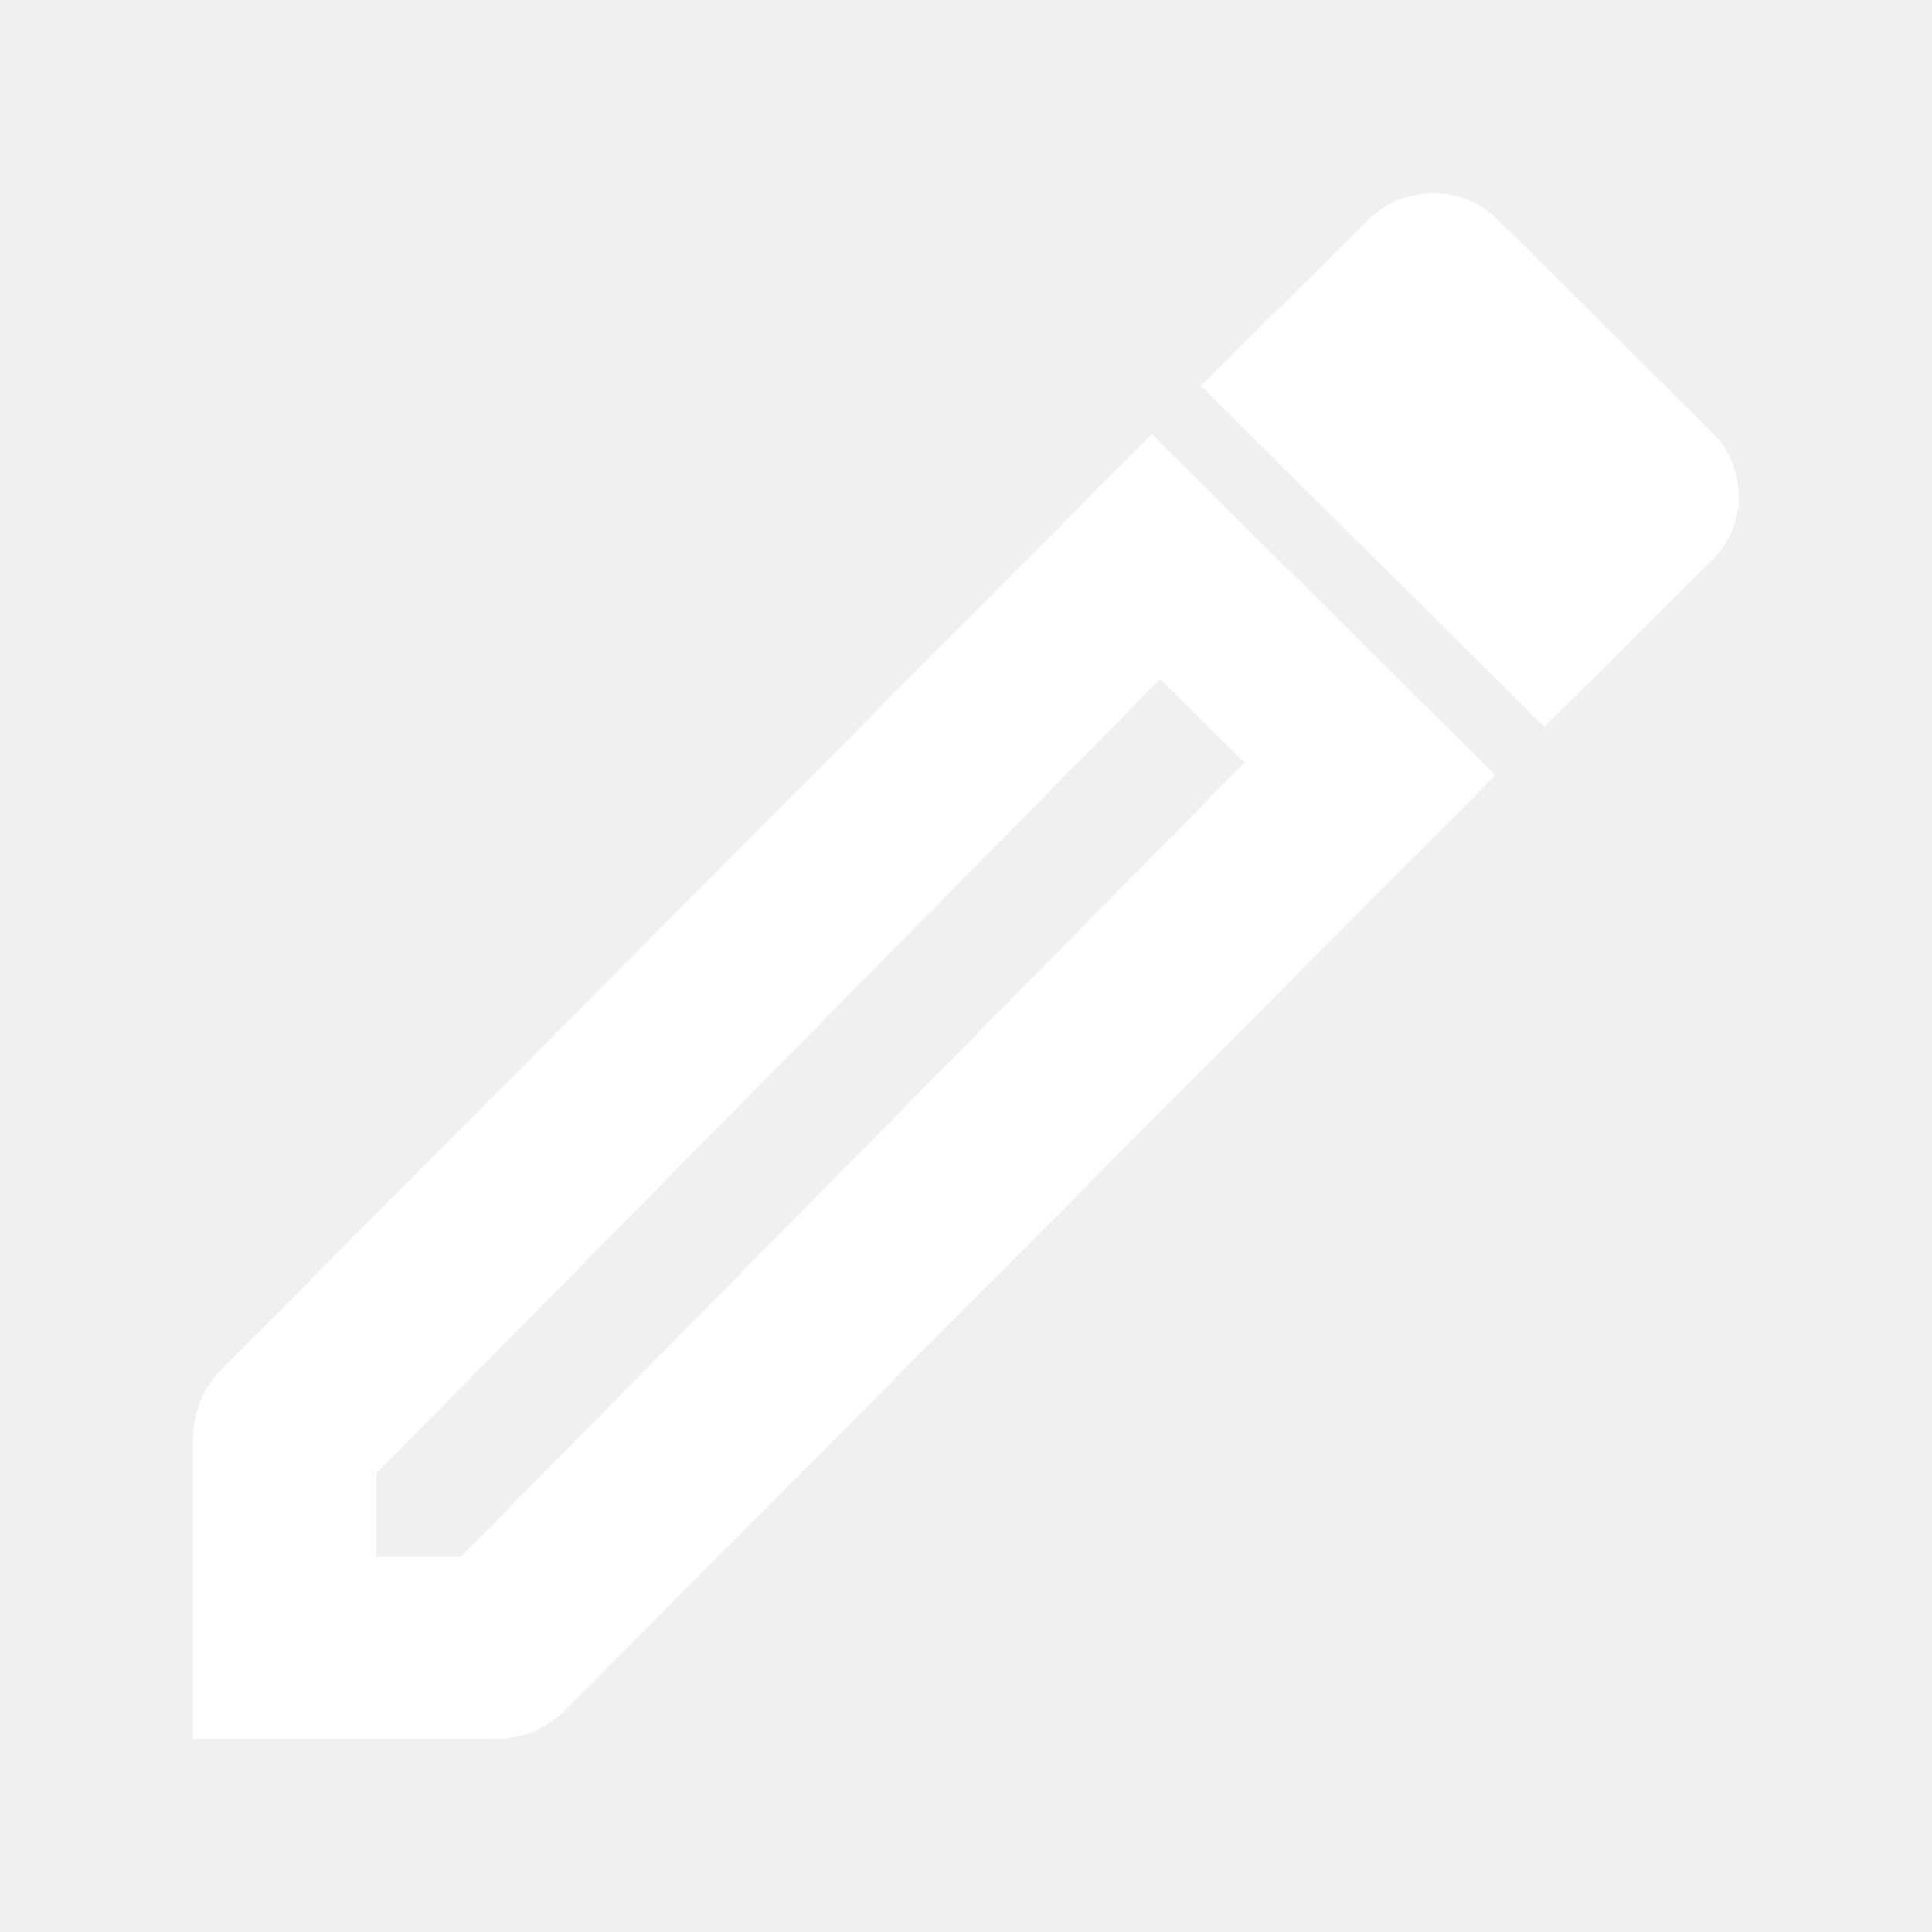
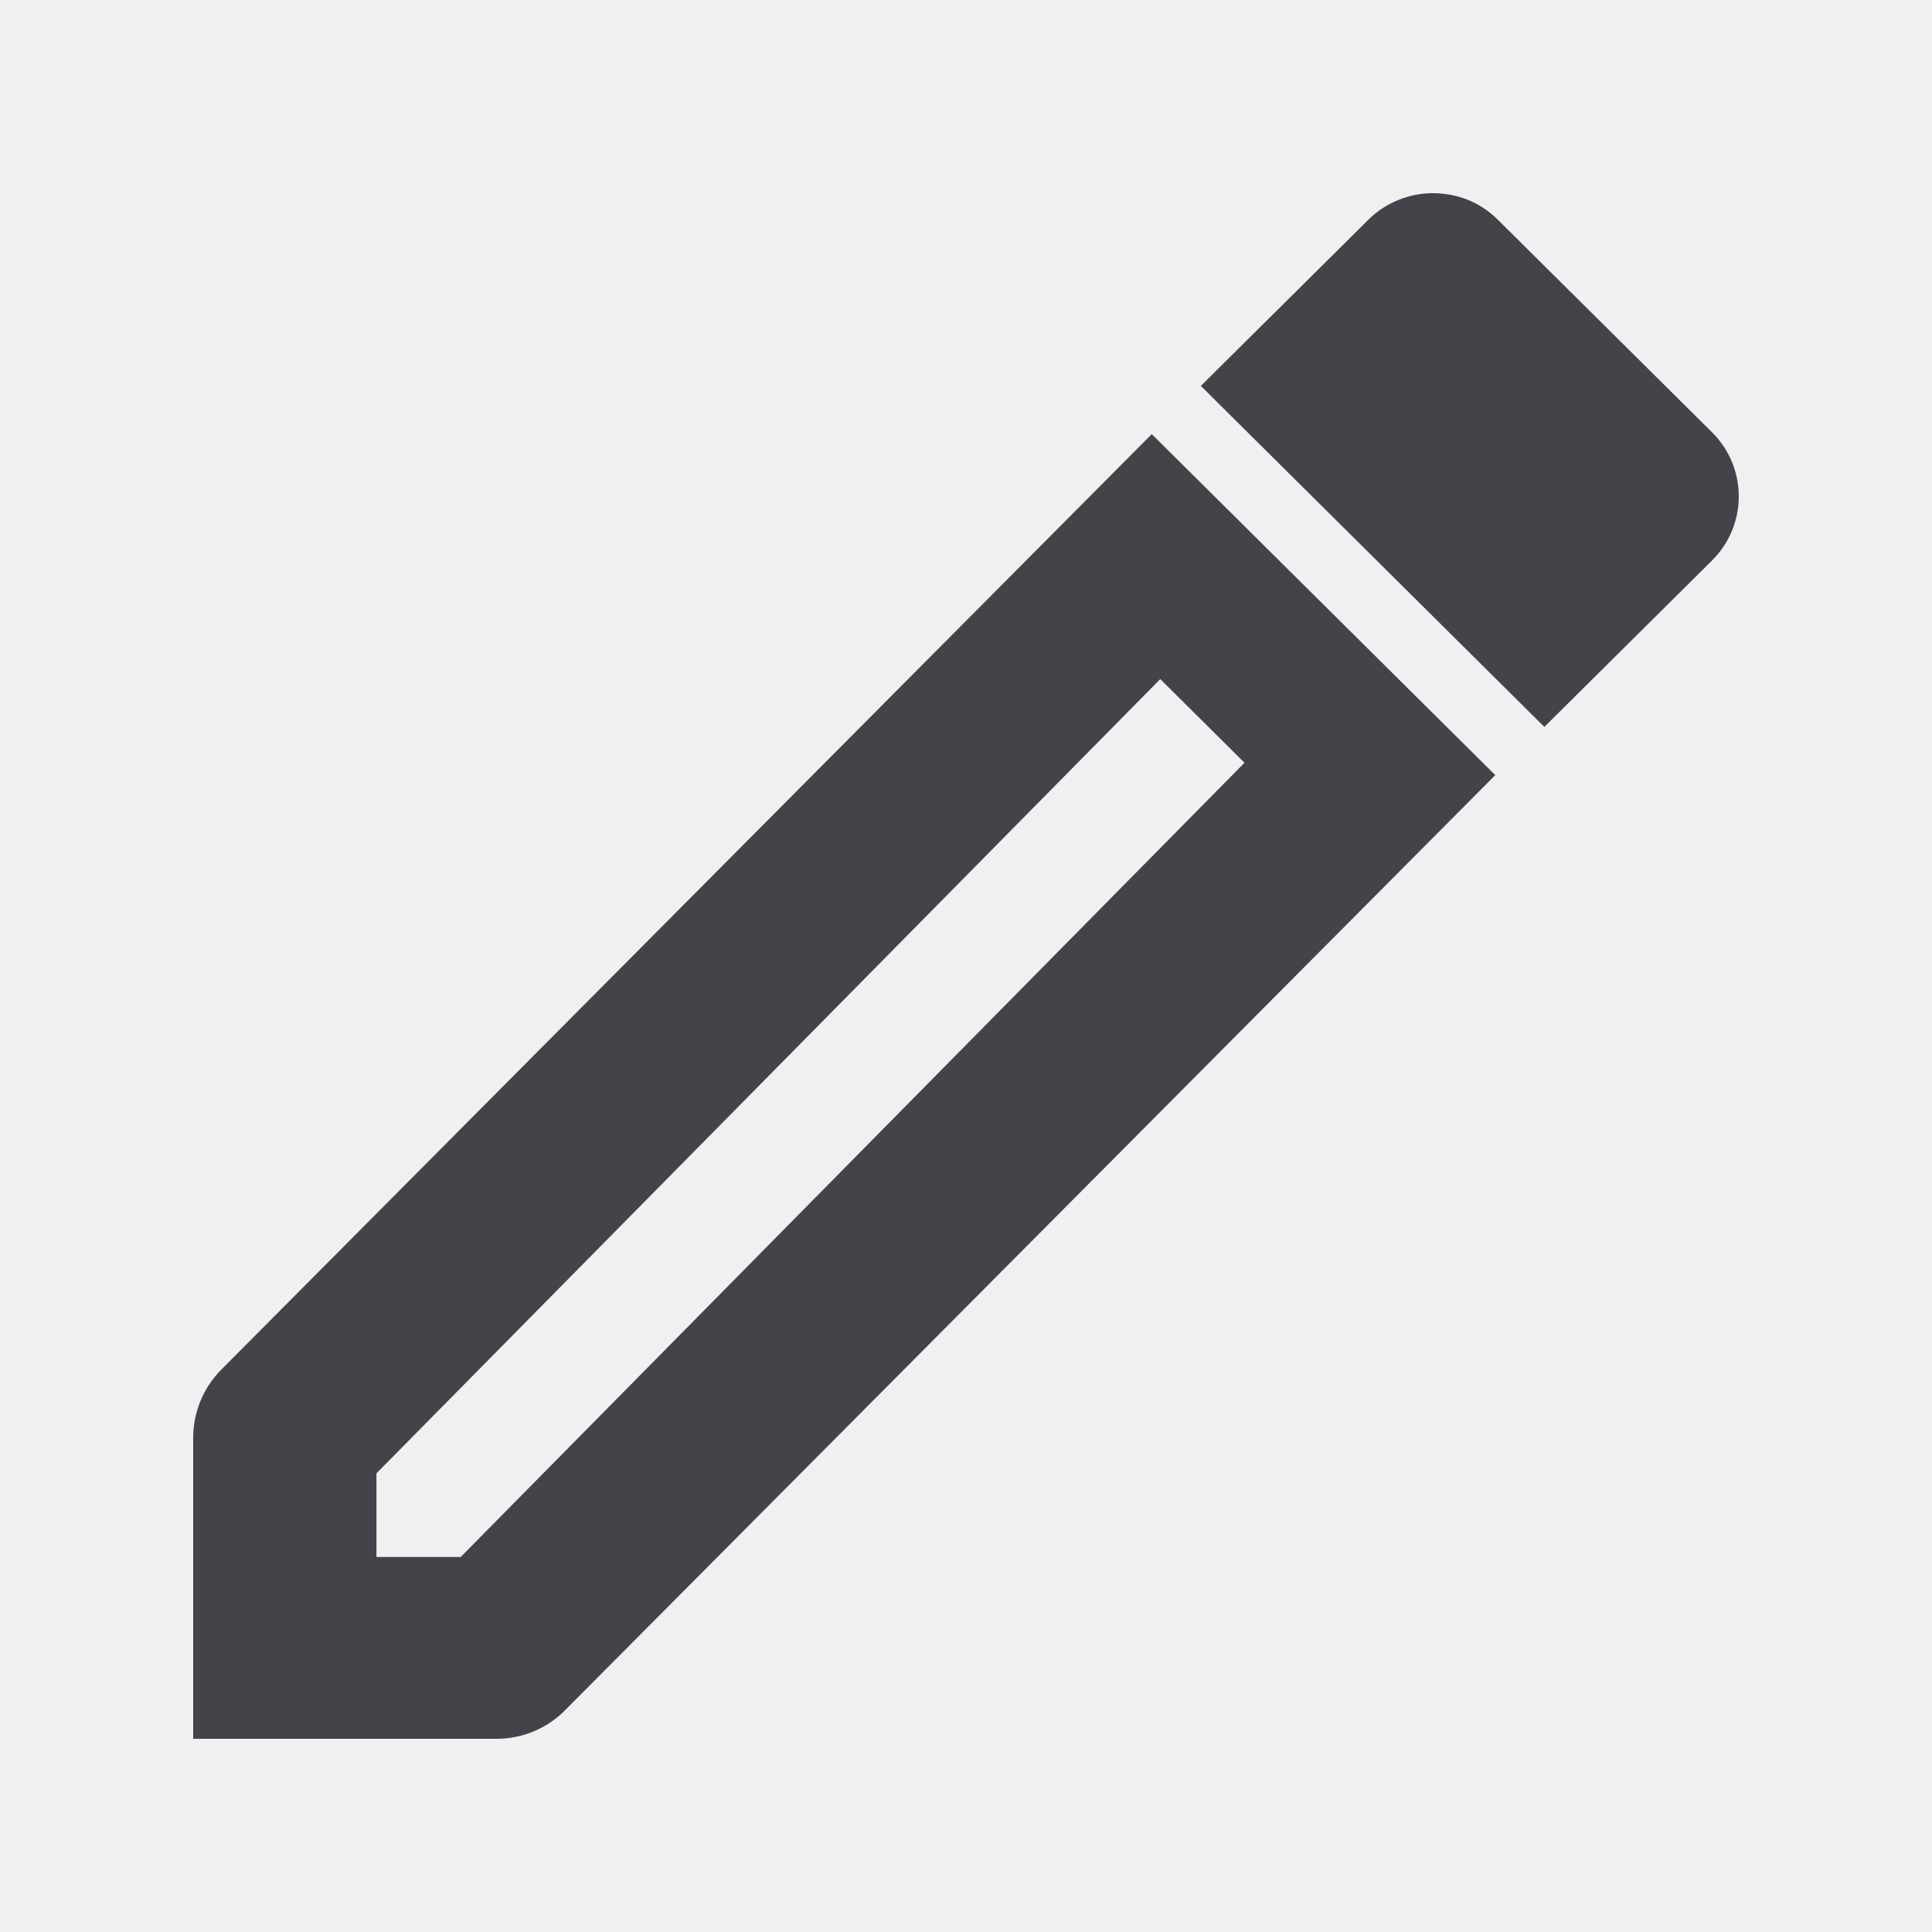
<svg xmlns="http://www.w3.org/2000/svg" width="20px" height="20px" viewBox="0 0 20 20" version="1.1">
  <g id="Icon/system/edit" stroke="none" stroke-width="1" fill="none" fill-rule="evenodd">
-     <path d="M11.923,4.494 L15.479,8.024 L5.849,17.705 C5.662,17.894 5.406,18 5.14,18 L5.14,18 L2,18 L2,14.883 C2,14.619 2.105,14.365 2.291,14.178 L2.291,14.178 L11.923,4.494 Z M12.011,7.03 L3.897,15.252 L3.897,16.118 L4.769,16.118 L12.883,7.896 L12.011,7.03 Z M14.83,2 C15.077,2 15.314,2.085 15.504,2.273 L15.504,2.273 L17.723,4.475 C18.092,4.842 18.092,5.435 17.723,5.802 L17.723,5.802 L15.987,7.525 L12.431,3.995 L14.167,2.273 C14.347,2.094 14.593,2 14.83,2 Z" id="Combined-Shape" fill="#fff" />
+     <path d="M11.923,4.494 L15.479,8.024 L5.849,17.705 C5.662,17.894 5.406,18 5.14,18 L5.14,18 L2,18 L2,14.883 C2,14.619 2.105,14.365 2.291,14.178 L2.291,14.178 L11.923,4.494 Z M12.011,7.03 L3.897,15.252 L3.897,16.118 L4.769,16.118 L12.883,7.896 L12.011,7.03 Z M14.83,2 C15.077,2 15.314,2.085 15.504,2.273 L15.504,2.273 L17.723,4.475 C18.092,4.842 18.092,5.435 17.723,5.802 L17.723,5.802 L15.987,7.525 L12.431,3.995 L14.167,2.273 C14.347,2.094 14.593,2 14.83,2 Z" id="Combined-Shape" fill="#43434a" />
  </g>
</svg>
